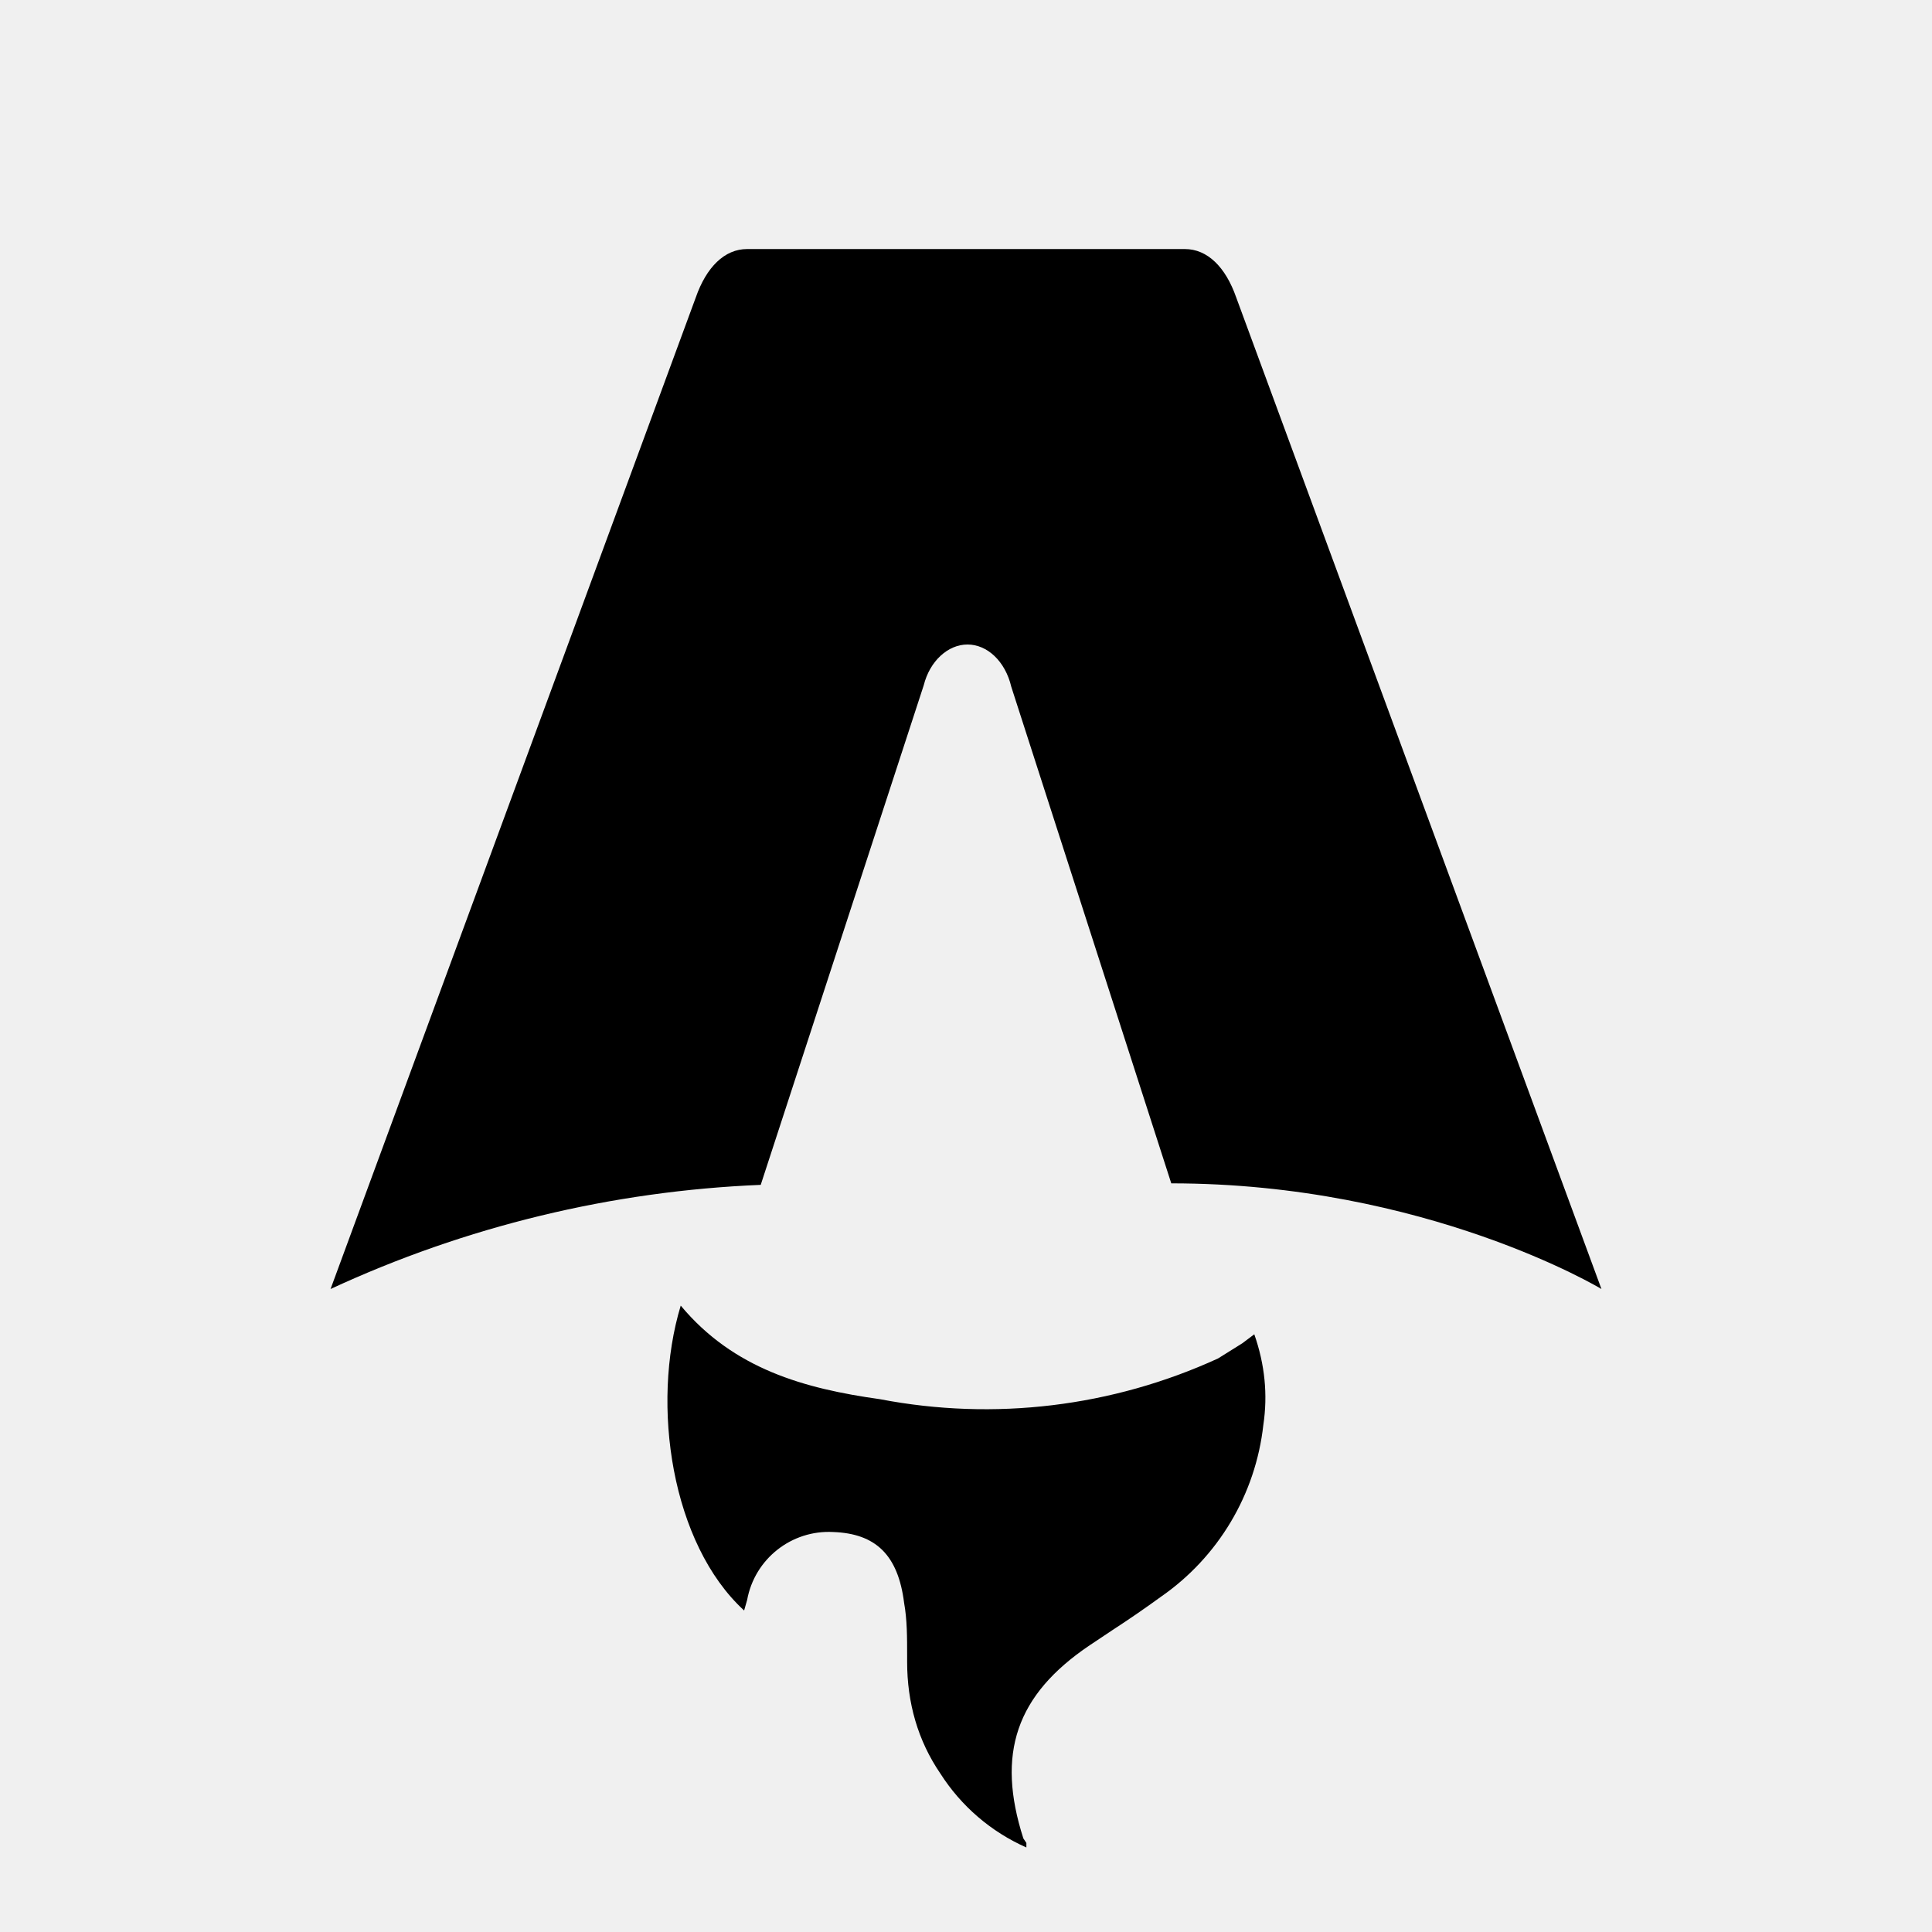
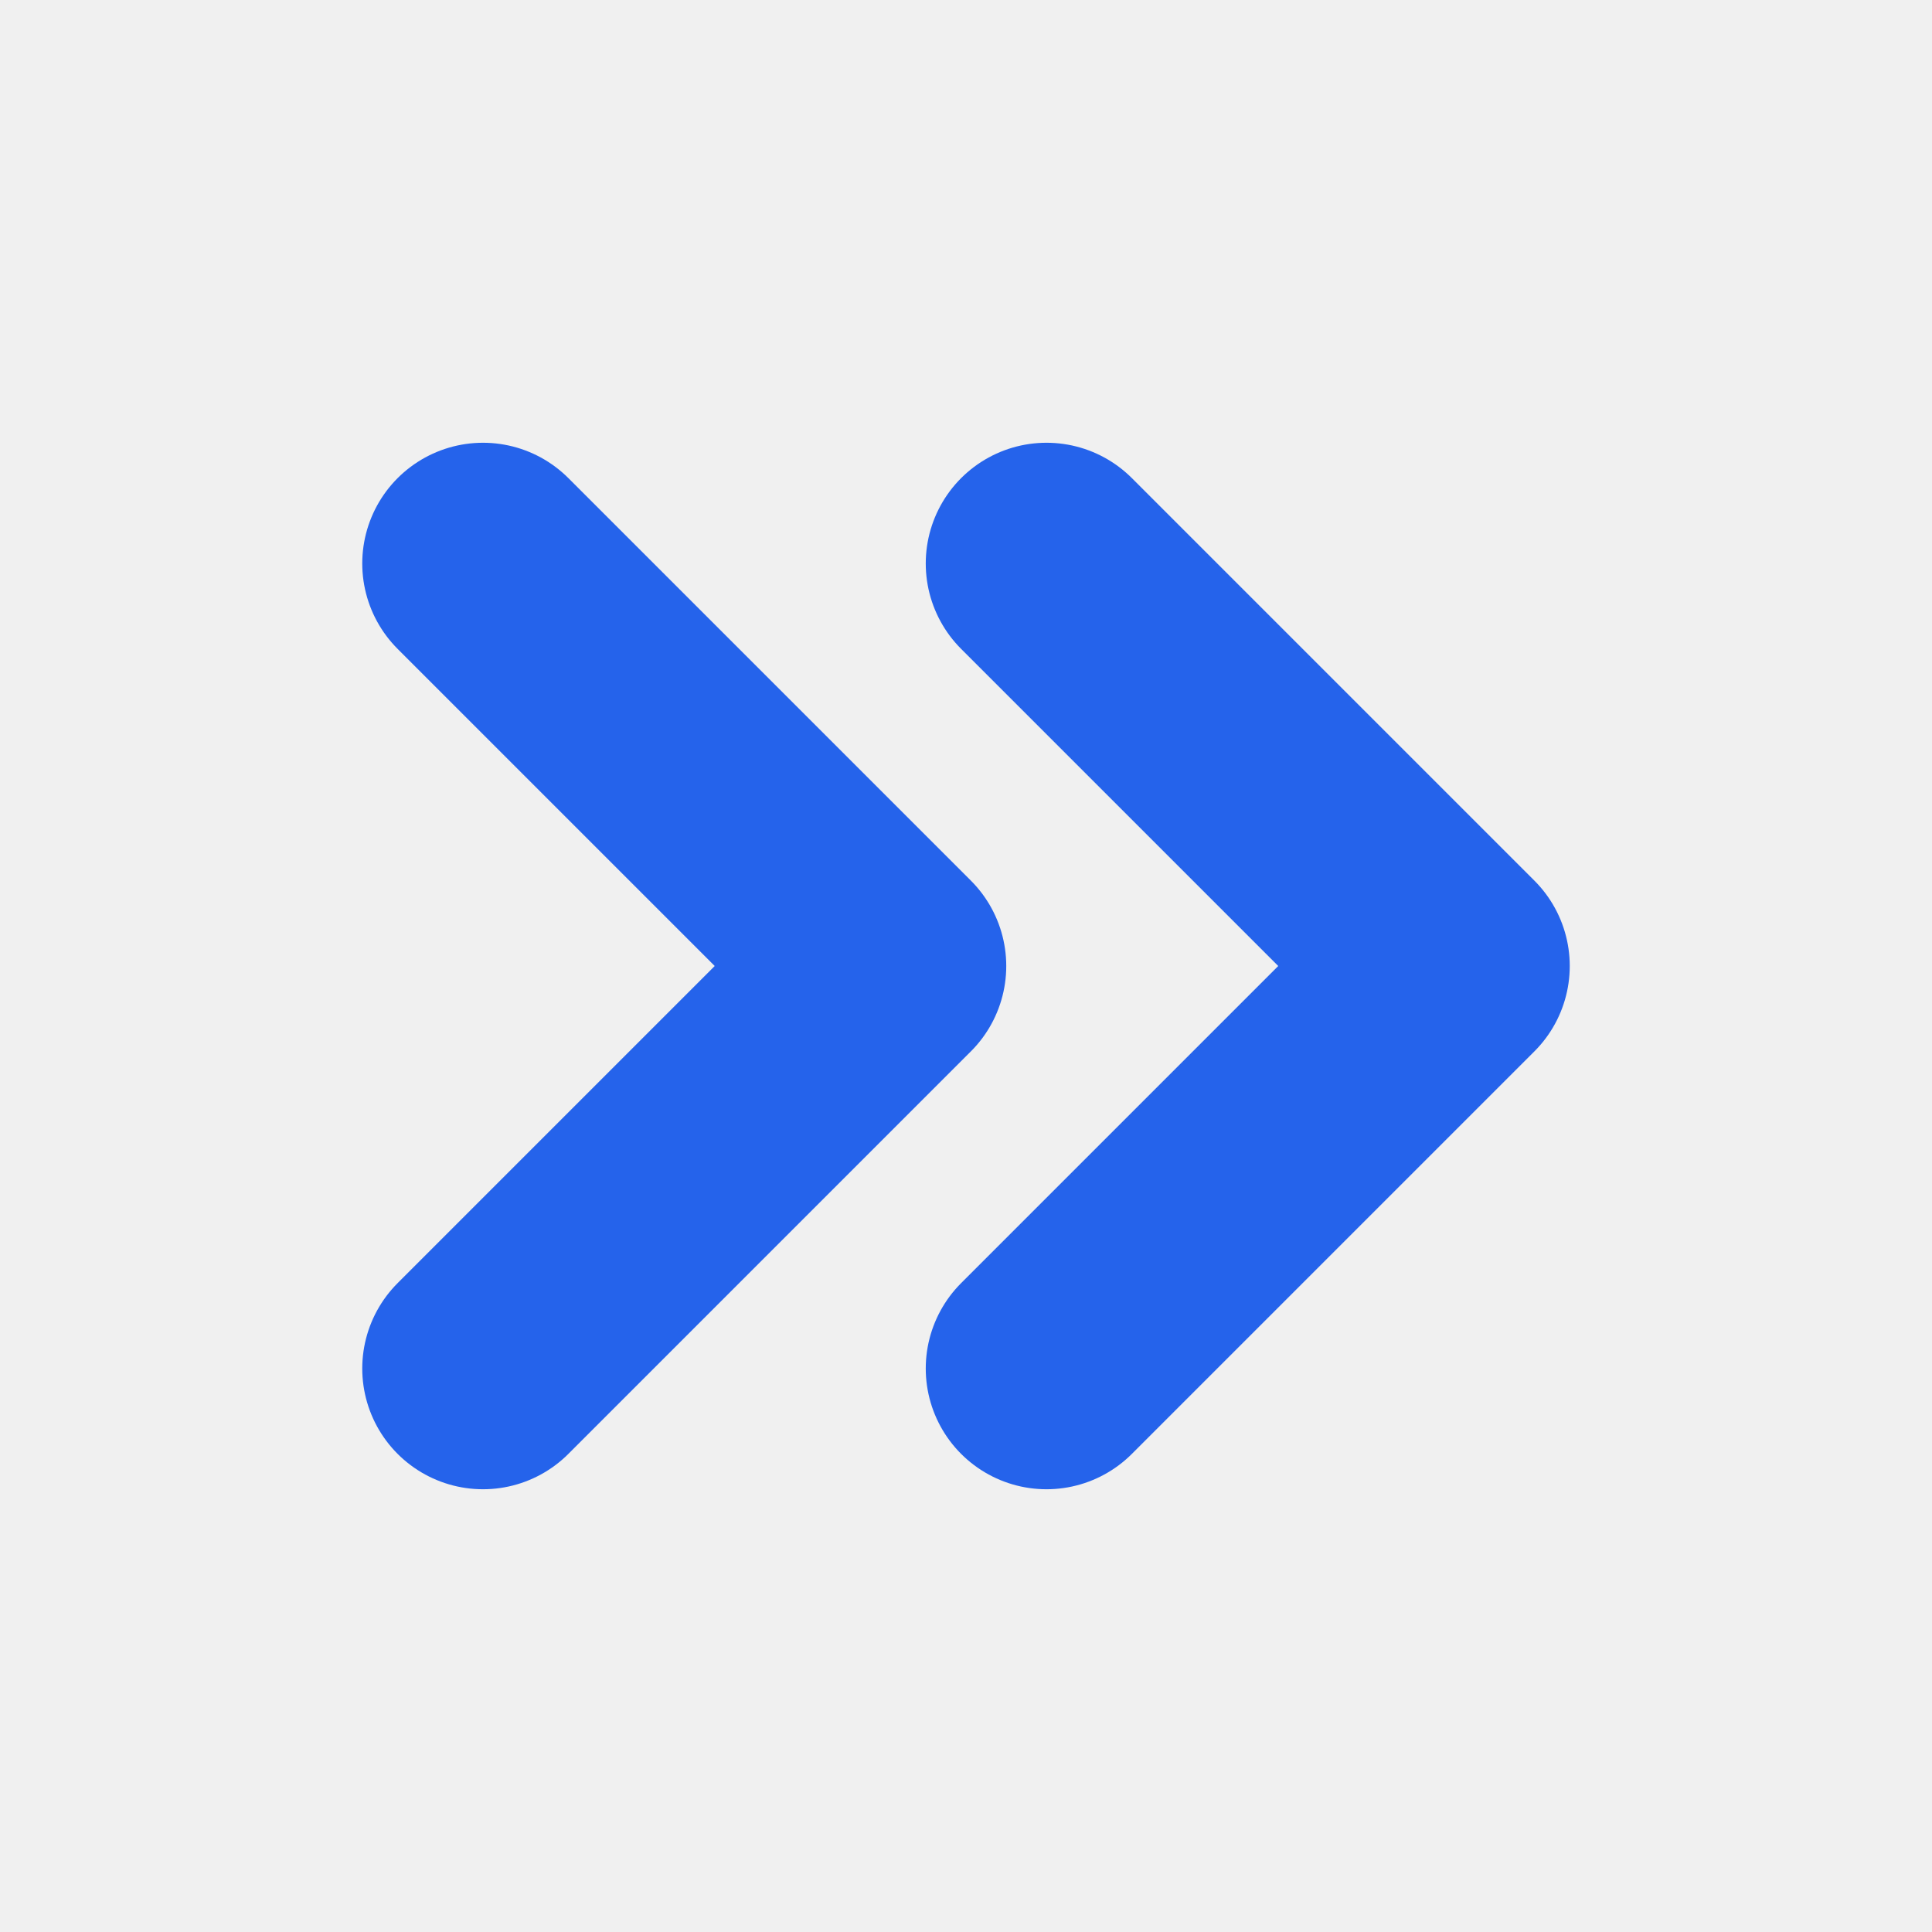
- <svg xmlns="http://www.w3.org/2000/svg" fill="none" viewBox="0 0 128 128">
-   <path d="M50.4 78.5a75.1 75.1 0 0 0-28.5 6.9l24.2-65.7c.7-2 1.9-3.2 3.4-3.2h29c1.5 0 2.7 1.2 3.4 3.2l24.2 65.7s-11.6-7-28.5-7L67 45.5c-.4-1.7-1.6-2.8-2.9-2.8-1.3 0-2.5 1.1-2.9 2.7L50.4 78.5Zm-1.1 28.2Zm-4.2-20.2c-2 6.6-.6 15.8 4.2 20.2a17.5 17.5 0 0 1 .2-.7 5.5 5.5 0 0 1 5.7-4.5c2.8.1 4.3 1.5 4.7 4.7.2 1.1.2 2.3.2 3.5v.4c0 2.7.7 5.2 2.2 7.4a13 13 0 0 0 5.7 4.9v-.3l-.2-.3c-1.8-5.6-.5-9.5 4.4-12.8l1.5-1a73 73 0 0 0 3.2-2.2 16 16 0 0 0 6.8-11.4c.3-2 .1-4-.6-6l-.8.6-1.6 1a37 37 0 0 1-22.4 2.7c-5-.7-9.7-2-13.2-6.2Z" />
+ <svg xmlns="http://www.w3.org/2000/svg" viewBox="0 0 24 24" fill="none" stroke="currentColor" stroke-width="3" stroke-linecap="round" stroke-linejoin="round">
+   <polyline points="13 17 18 12 13 7" />
+   <polyline points="6 17 11 12 6 7" />
  <style>
-         path { fill: #000; }
+         polyline { stroke: #2563eb; }
        @media (prefers-color-scheme: dark) {
-             path { fill: #FFF; }
+             polyline { stroke: #3b82f6; }
        }
    </style>
</svg>
